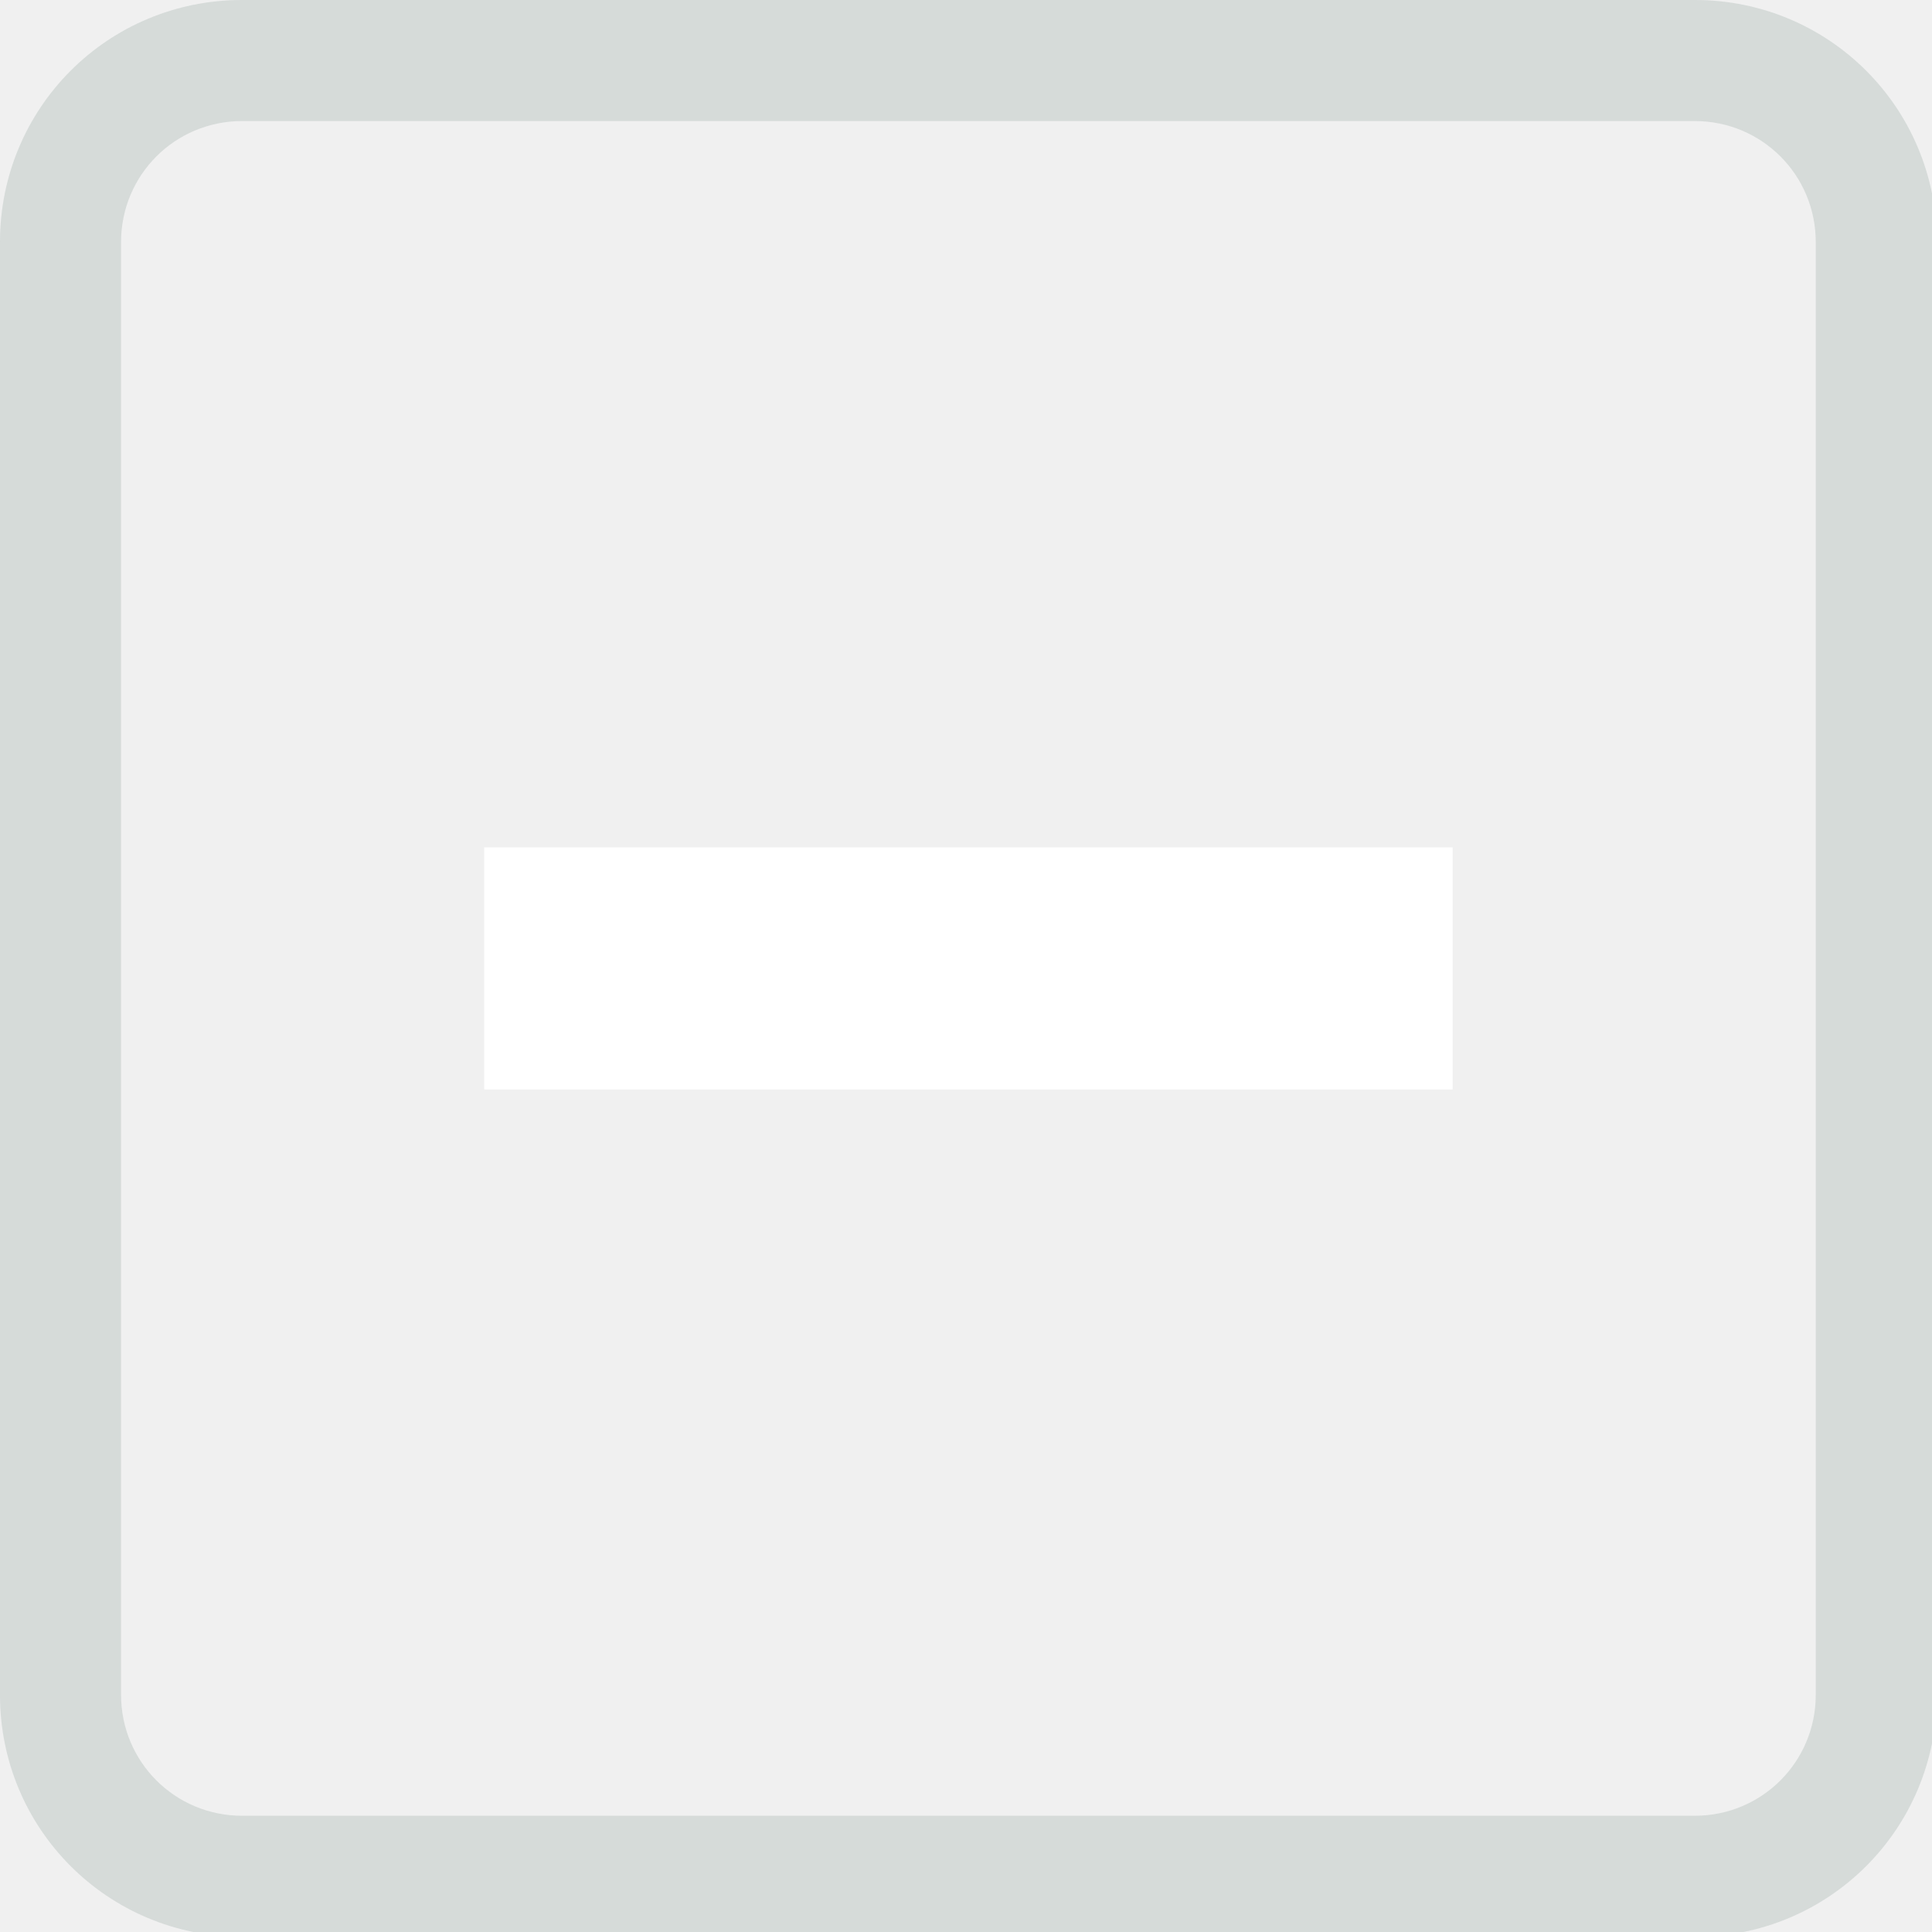
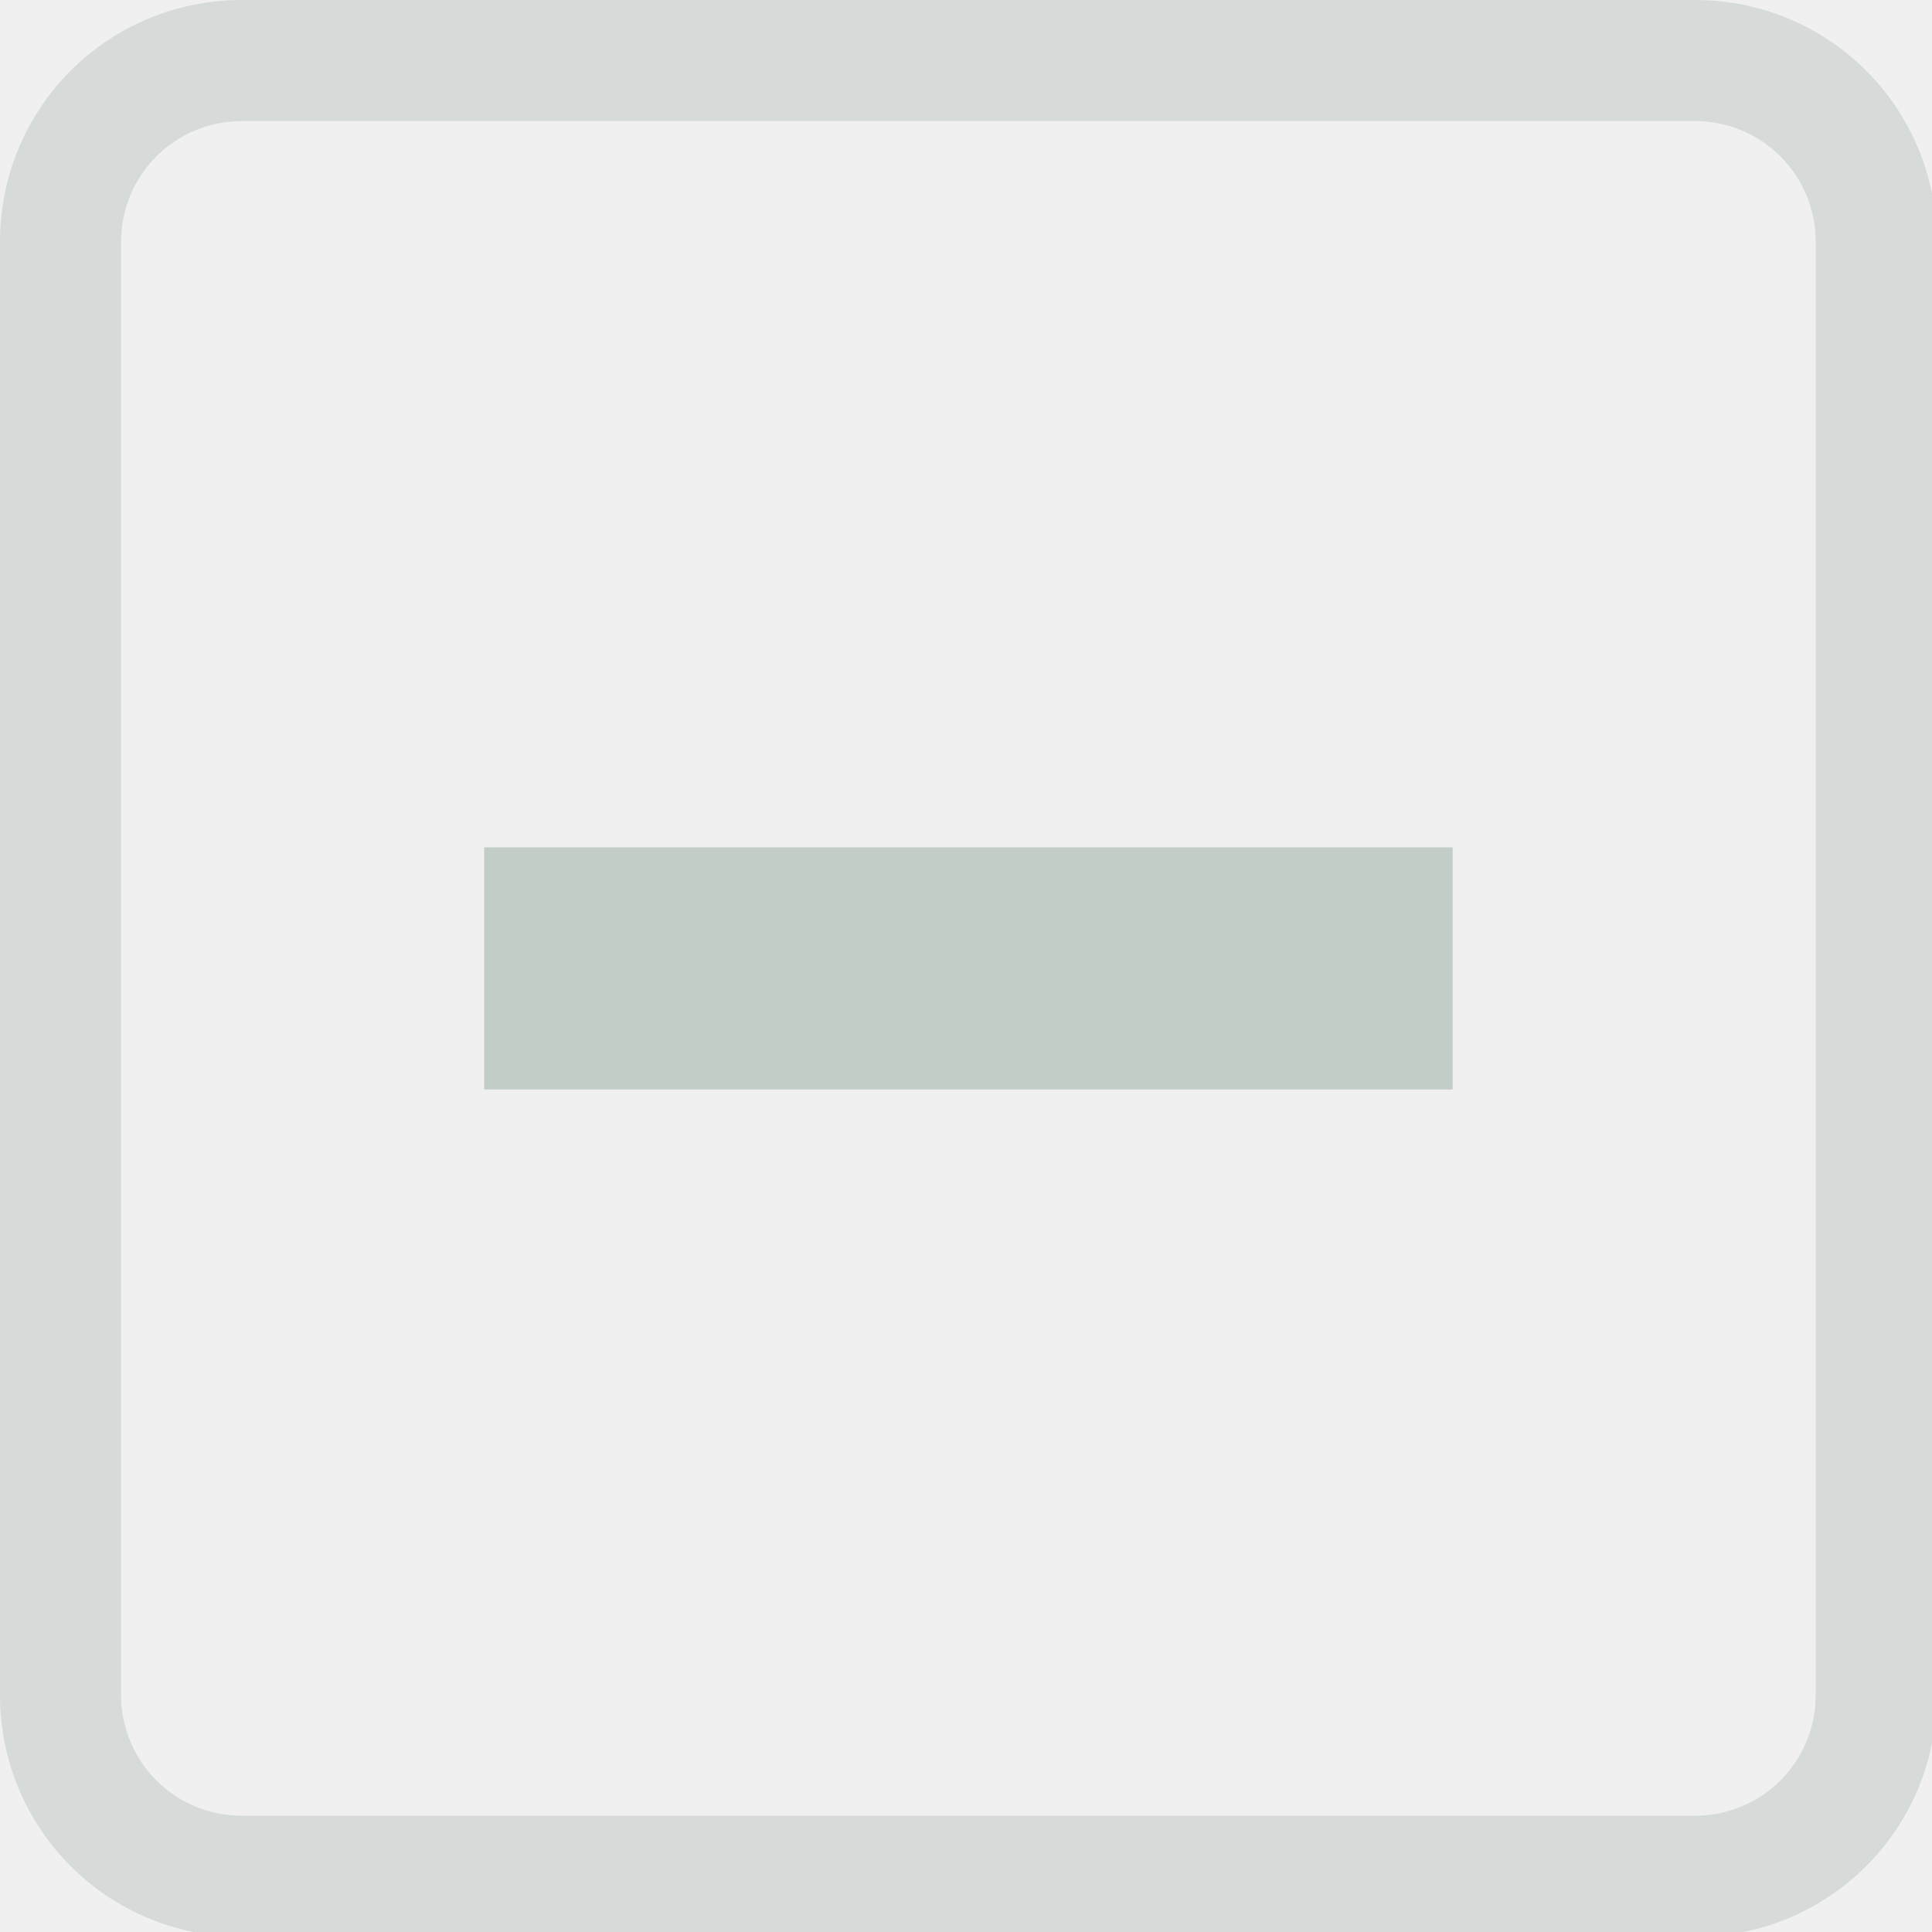
<svg xmlns="http://www.w3.org/2000/svg" width="133pt" height="133pt" viewBox="0 0 133 133" version="1.1">
  <g id="surface1">
    <path style=" stroke:none;fill-rule:nonzero;fill:#c3cdc8;fill-opacity:0.5;" d="M 16.668 0 C 7.422 0 0 7.422 0 16.668 L 0 116.668 C 0 125.91 7.422 133.332 16.668 133.332 L 116.668 133.332 C 125.91 133.332 133.332 125.91 133.332 116.668 L 133.332 16.668 C 133.332 7.422 125.91 0 116.668 0 Z M 16.668 8.332 L 116.668 8.332 C 121.289 8.332 125 12.043 125 16.668 L 125 116.668 C 125 121.289 121.289 125 116.668 125 L 16.668 125 C 12.043 125 8.332 121.289 8.332 116.668 L 8.332 16.668 C 8.332 12.043 12.043 8.332 16.668 8.332 Z M 16.668 8.332 " />
    <path style=" stroke:none;fill-rule:nonzero;fill:#c3cdc8;fill-opacity:0.15;" d="M 16.668 0 C 7.422 0 0 7.422 0 16.668 L 0 116.668 C 0 125.91 7.422 133.332 16.668 133.332 L 116.668 133.332 C 125.91 133.332 133.332 125.91 133.332 116.668 L 133.332 16.668 C 133.332 7.422 125.91 0 116.668 0 Z M 16.668 8.332 L 116.668 8.332 C 121.289 8.332 125 12.043 125 16.668 L 125 116.668 C 125 121.289 121.289 125 116.668 125 L 16.668 125 C 12.043 125 8.332 121.289 8.332 116.668 L 8.332 16.668 C 8.332 12.043 12.043 8.332 16.668 8.332 Z M 16.668 8.332 " />
-     <path style=" stroke:none;fill-rule:nonzero;fill:#ffffff;fill-opacity:1;" d="M 33.332 58.332 L 100 58.332 L 100 75 L 33.332 75 Z M 33.332 58.332 " />
+     <path style=" stroke:none;fill-rule:nonzero;fill:#c3cdc8;fill-opacity:1;" d="M 33.332 58.332 L 100 58.332 L 100 75 L 33.332 75 Z M 33.332 58.332 " />
  </g>
</svg>
